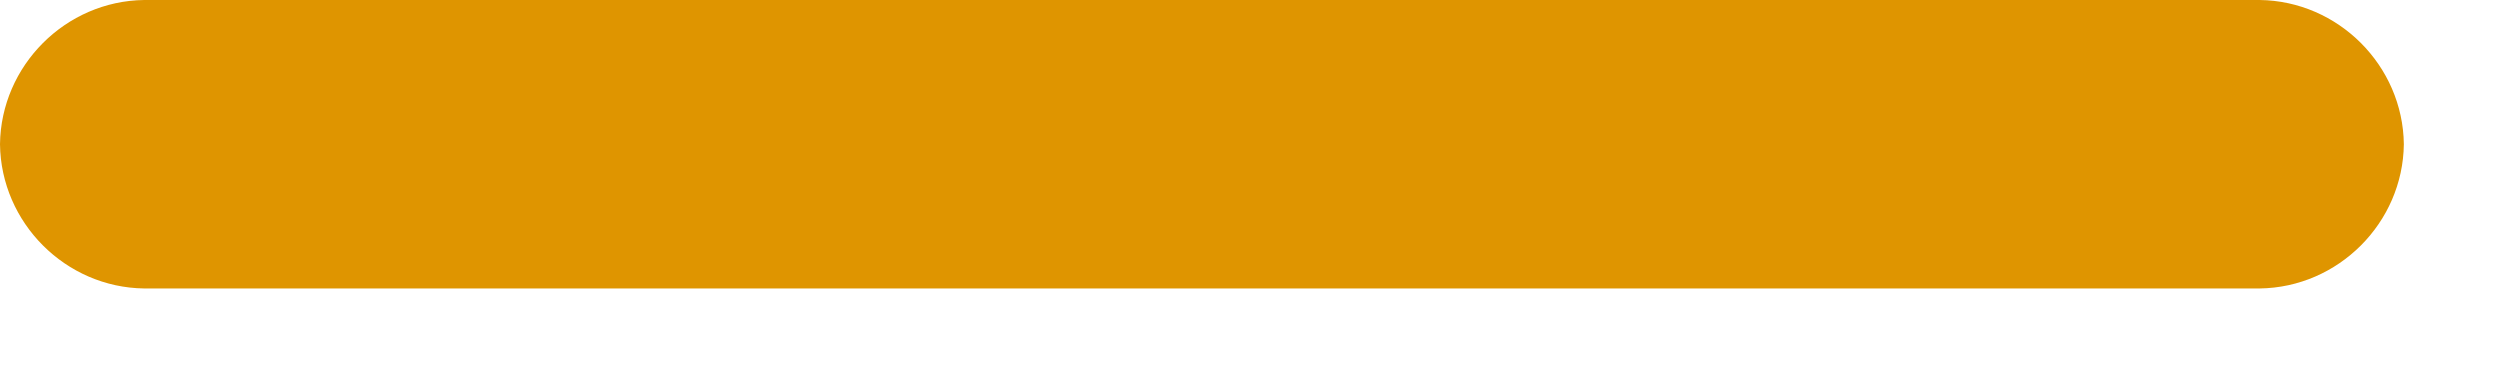
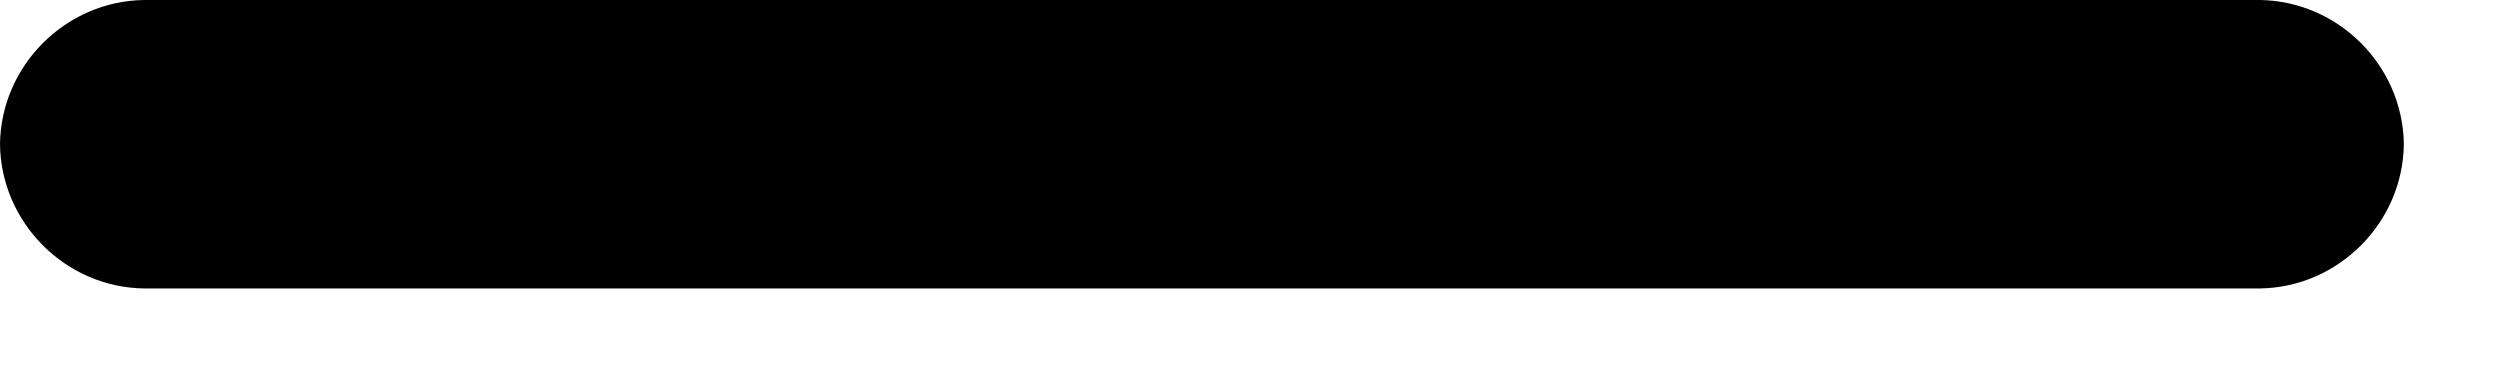
- <svg xmlns="http://www.w3.org/2000/svg" width="100%" height="100%" viewBox="0 0 13 2" version="1.1" xml:space="preserve" style="fill-rule:evenodd;clip-rule:evenodd;stroke-linejoin:round;stroke-miterlimit:2;">
-   <path d="M11.75,1.5L0.75,1.5C0.341,1.495 0.005,1.159 0,0.75C0.005,0.341 0.341,0.005 0.75,0L11.75,0C12.159,0.005 12.495,0.341 12.5,0.75C12.495,1.159 12.159,1.495 11.75,1.5Z" style="fill:rgb(223,149,0);fill-rule:nonzero;" />
+ <svg xmlns="http://www.w3.org/2000/svg" class="decrement-icon" id="decrement-icon" width="100%" height="100%" viewBox="0 0 13 2" version="1.1" xml:space="preserve" xmlnsserif="http://www.serif.com/" style="fill-rule:evenodd;clip-rule:evenodd;stroke-linejoin:round;stroke-miterlimit:2;">
+   <path d="M11.75,1.5L0.75,1.5C0.341,1.495 0.005,1.159 0,0.75C0.005,0.341 0.341,0.005 0.75,0L11.75,0C12.159,0.005 12.495,0.341 12.5,0.75C12.495,1.159 12.159,1.495 11.75,1.5Z" style="fill-rule:nonzero;" />
</svg>
